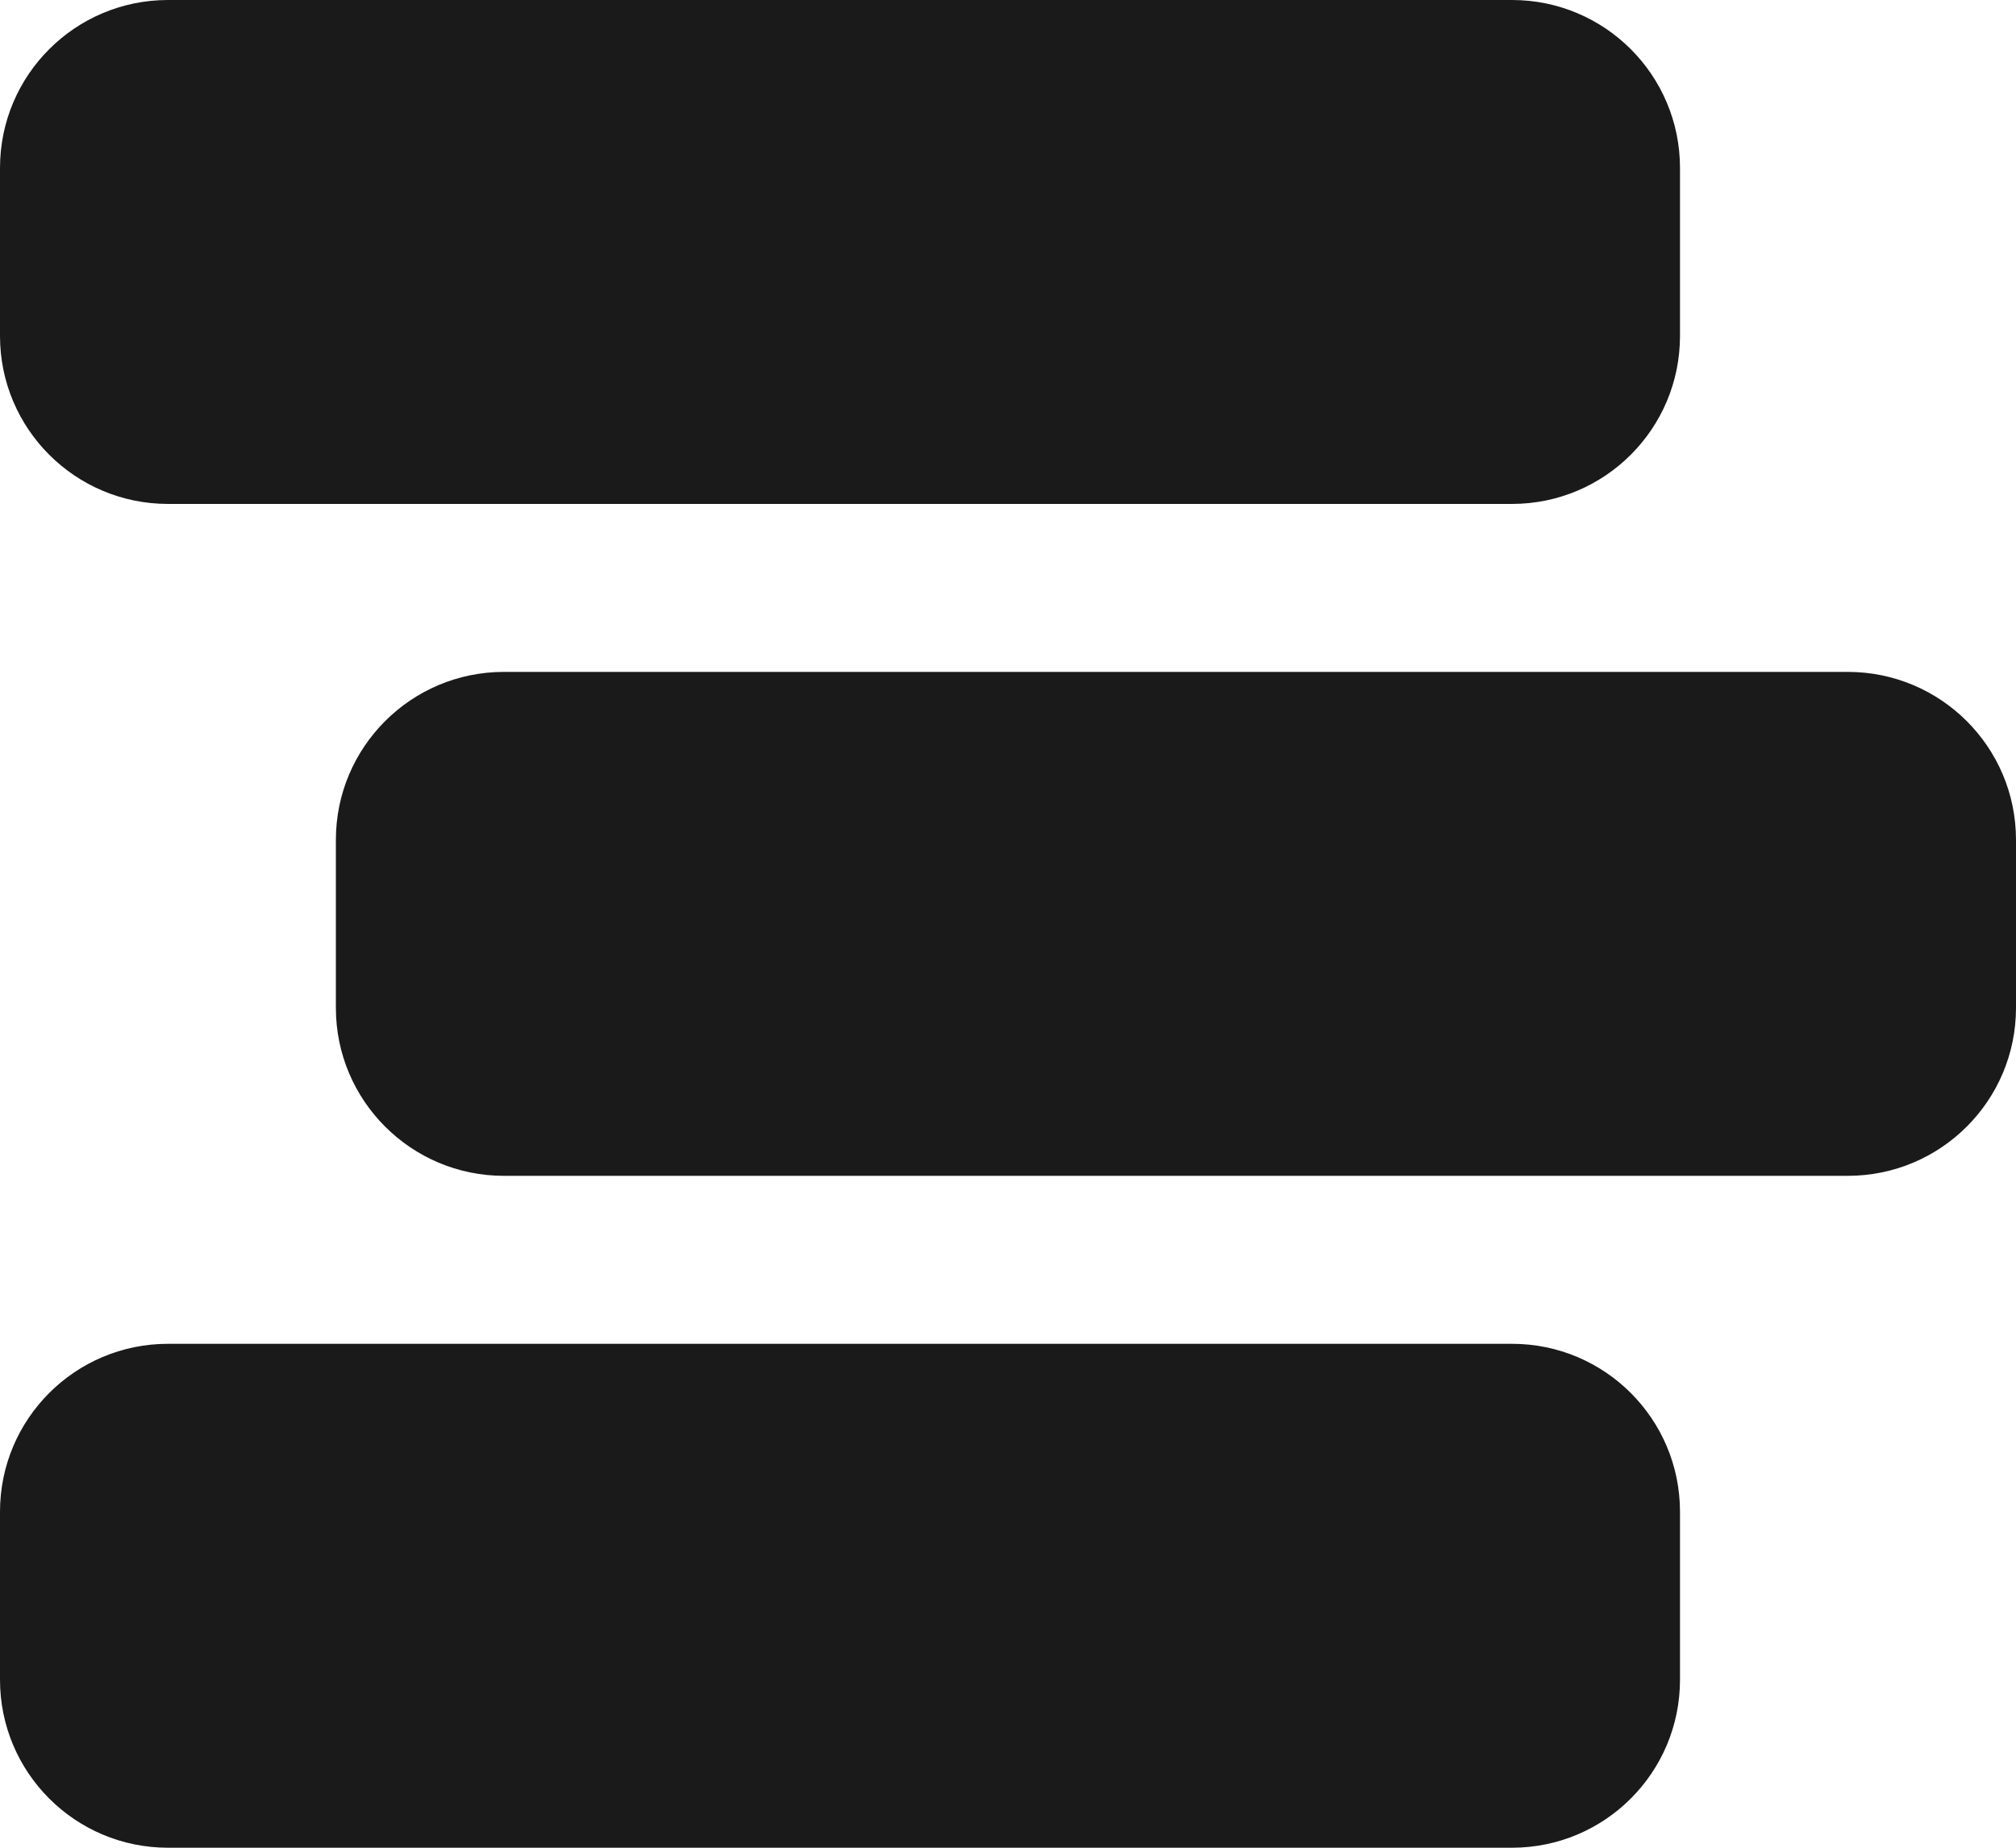
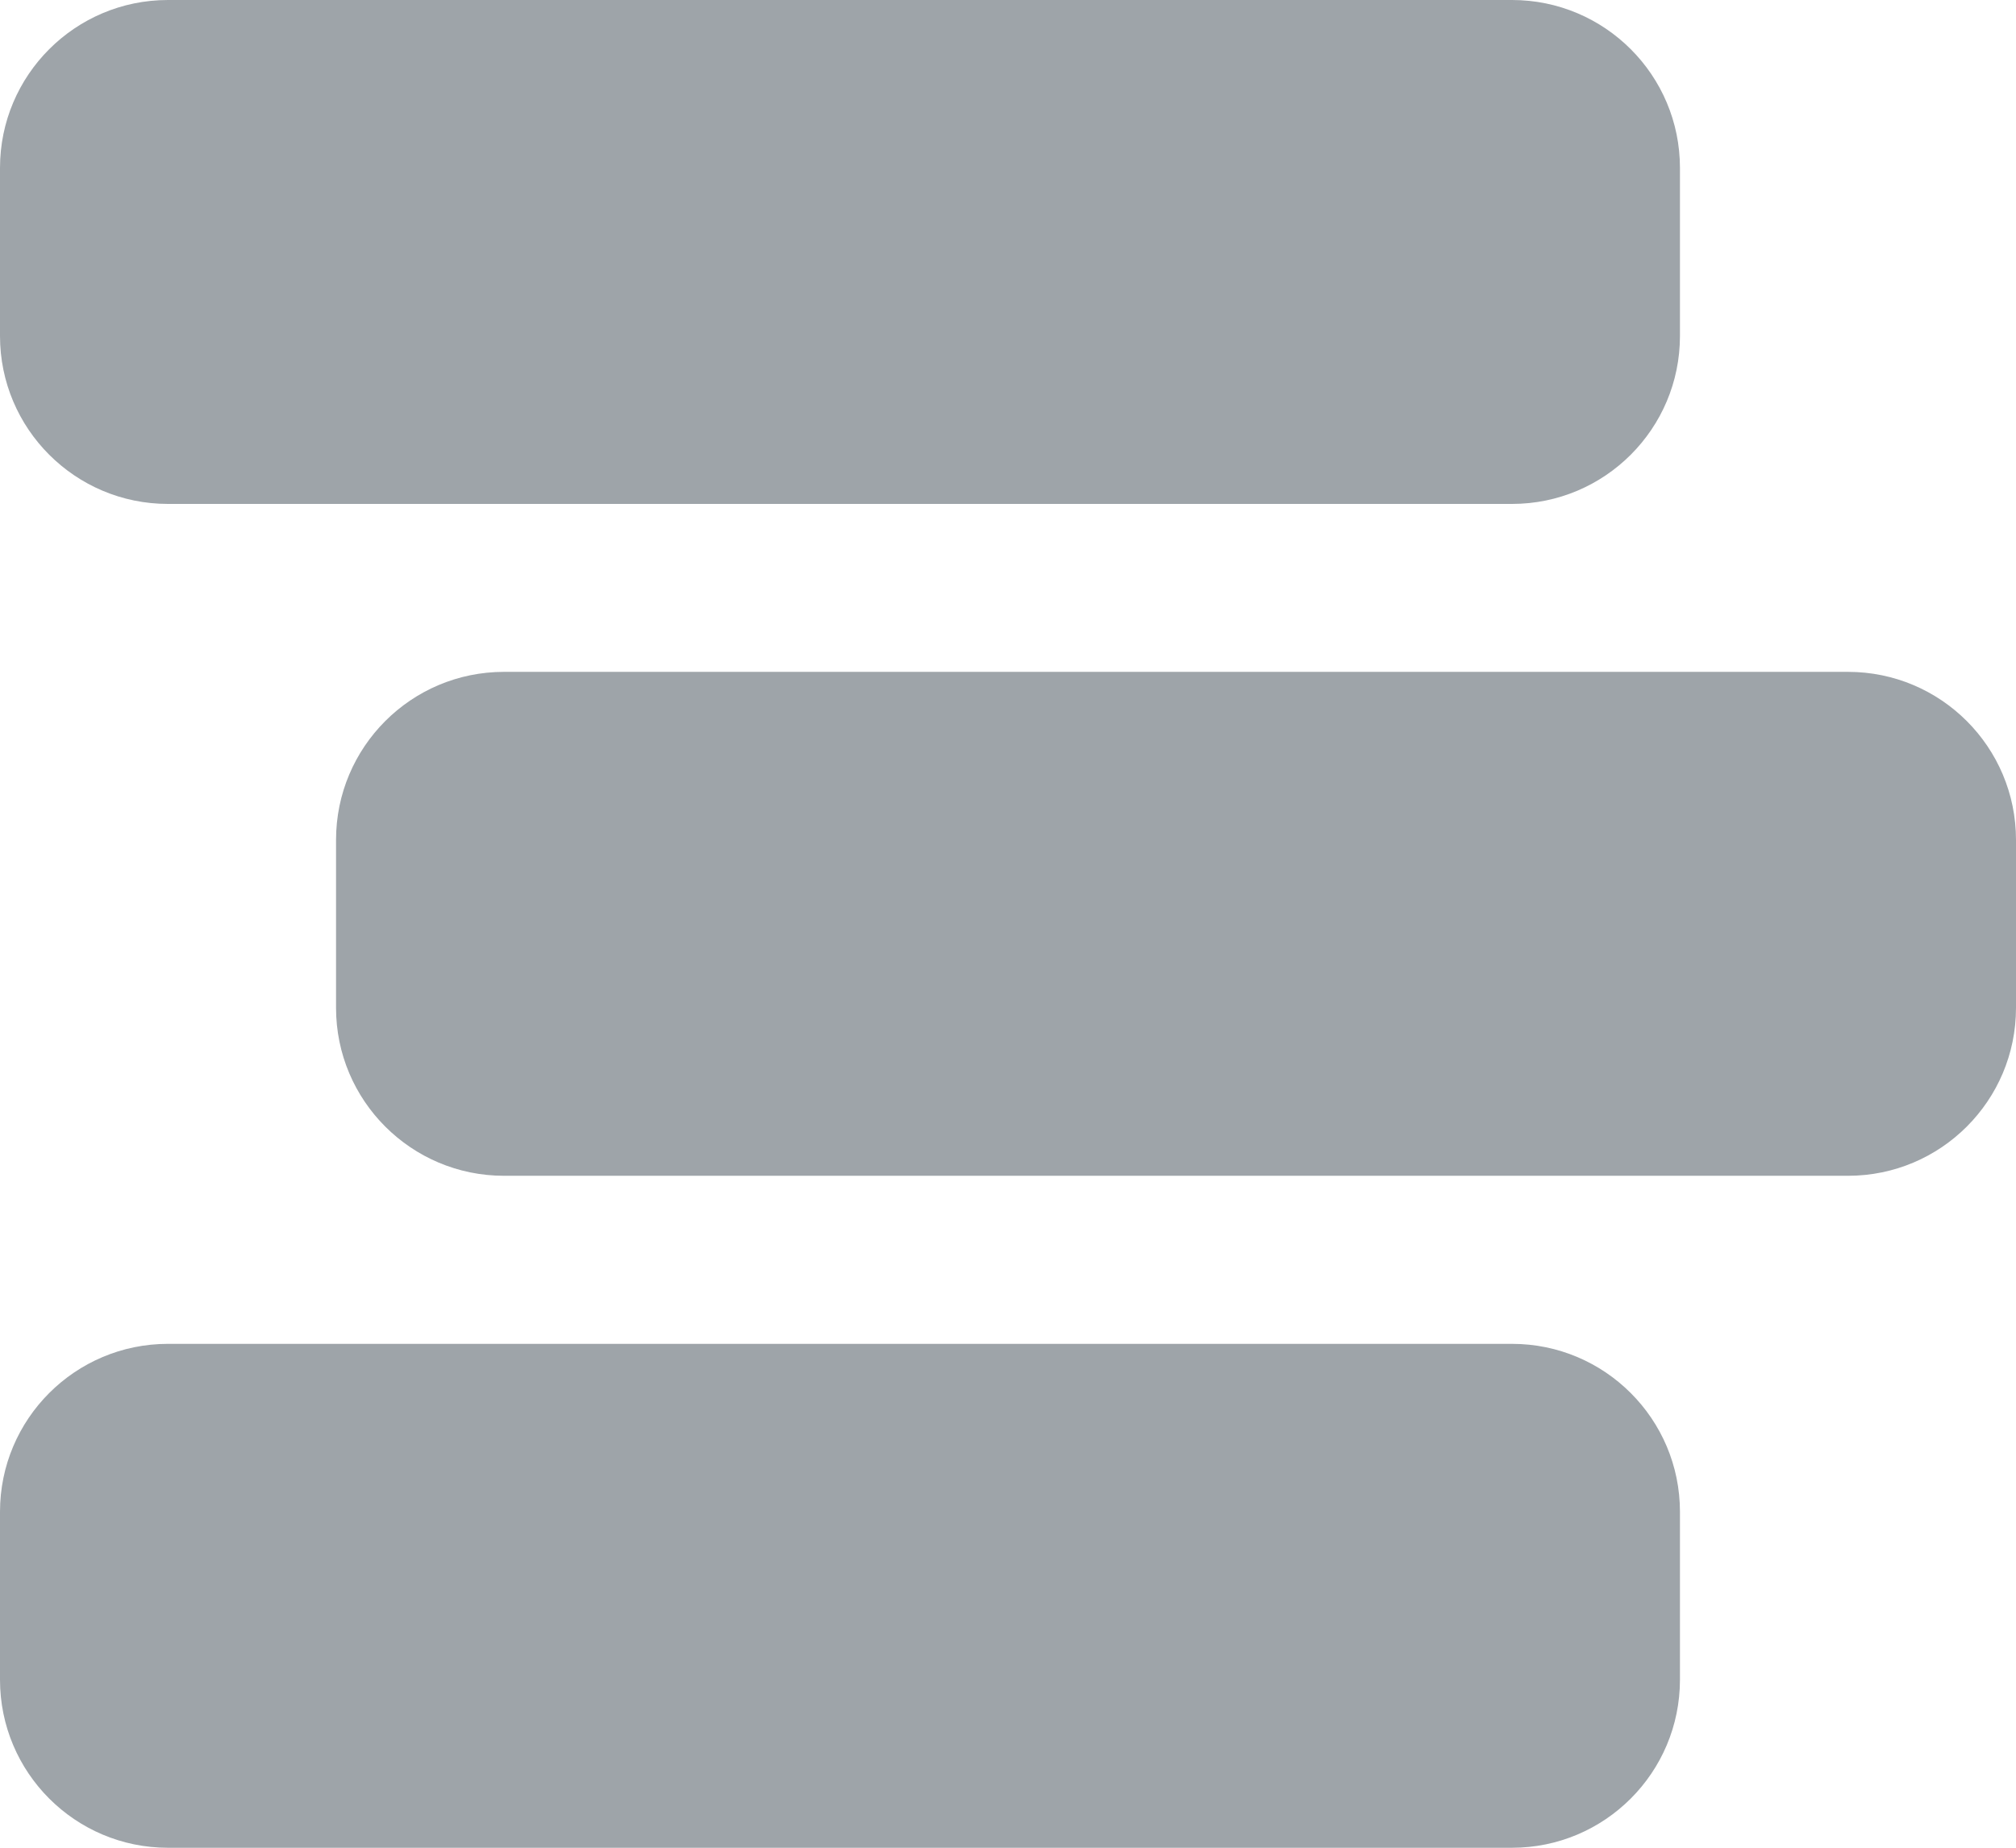
- <svg xmlns="http://www.w3.org/2000/svg" preserveAspectRatio="none" overflow="visible" style="display: block;" width="16.38" height="15.015" viewBox="0 0 16.38 15.015" fill="none">
+ <svg xmlns="http://www.w3.org/2000/svg" preserveAspectRatio="none" overflow="visible" style="display: block;" width="16" height="14.667" viewBox="0 0 16 14.667" fill="none">
  <g id="Group">
-     <path id="Vector" d="M12.285 2.38419e-06H1.365C0.611 2.38419e-06 0 0.611 0 1.365V2.73C0 3.484 0.611 4.095 1.365 4.095H12.285C13.039 4.095 13.65 3.484 13.65 2.73V1.365C13.65 0.611 13.039 2.38419e-06 12.285 2.38419e-06Z" fill="#1A1A1A" />
-     <path id="Vector_2" d="M15.014 5.46H4.094C3.341 5.46 2.729 6.071 2.729 6.825V8.19C2.729 8.944 3.341 9.555 4.094 9.555H15.014C15.768 9.555 16.38 8.944 16.38 8.19V6.825C16.38 6.071 15.768 5.46 15.014 5.46Z" fill="#1A1A1A" />
-     <path id="Vector_3" d="M12.285 10.92H1.365C0.611 10.92 0 11.531 0 12.285V13.65C0 14.404 0.611 15.015 1.365 15.015H12.285C13.039 15.015 13.65 14.404 13.65 13.65V12.285C13.65 11.531 13.039 10.92 12.285 10.92Z" fill="#1A1A1A" />
+     <path id="Vector" d="M12 0H1.333C0.597 0 0 0.597 0 1.333V2.667C0 3.403 0.597 4 1.333 4H12C12.736 4 13.333 3.403 13.333 2.667V1.333C13.333 0.597 12.736 0 12 0Z" fill="#9EA4A9" />
+     <path id="Vector_2" d="M14.667 5.333H4C3.264 5.333 2.667 5.93 2.667 6.667V8C2.667 8.736 3.264 9.333 4 9.333H14.667C15.403 9.333 16 8.736 16 8V6.667C16 5.93 15.403 5.333 14.667 5.333Z" fill="#9EA4A9" />
+     <path id="Vector_3" d="M12 10.667H1.333C0.597 10.667 0 11.264 0 12V13.333C0 14.07 0.597 14.667 1.333 14.667H12C12.736 14.667 13.333 14.07 13.333 13.333V12C13.333 11.264 12.736 10.667 12 10.667Z" fill="#9EA4A9" />
  </g>
</svg>
